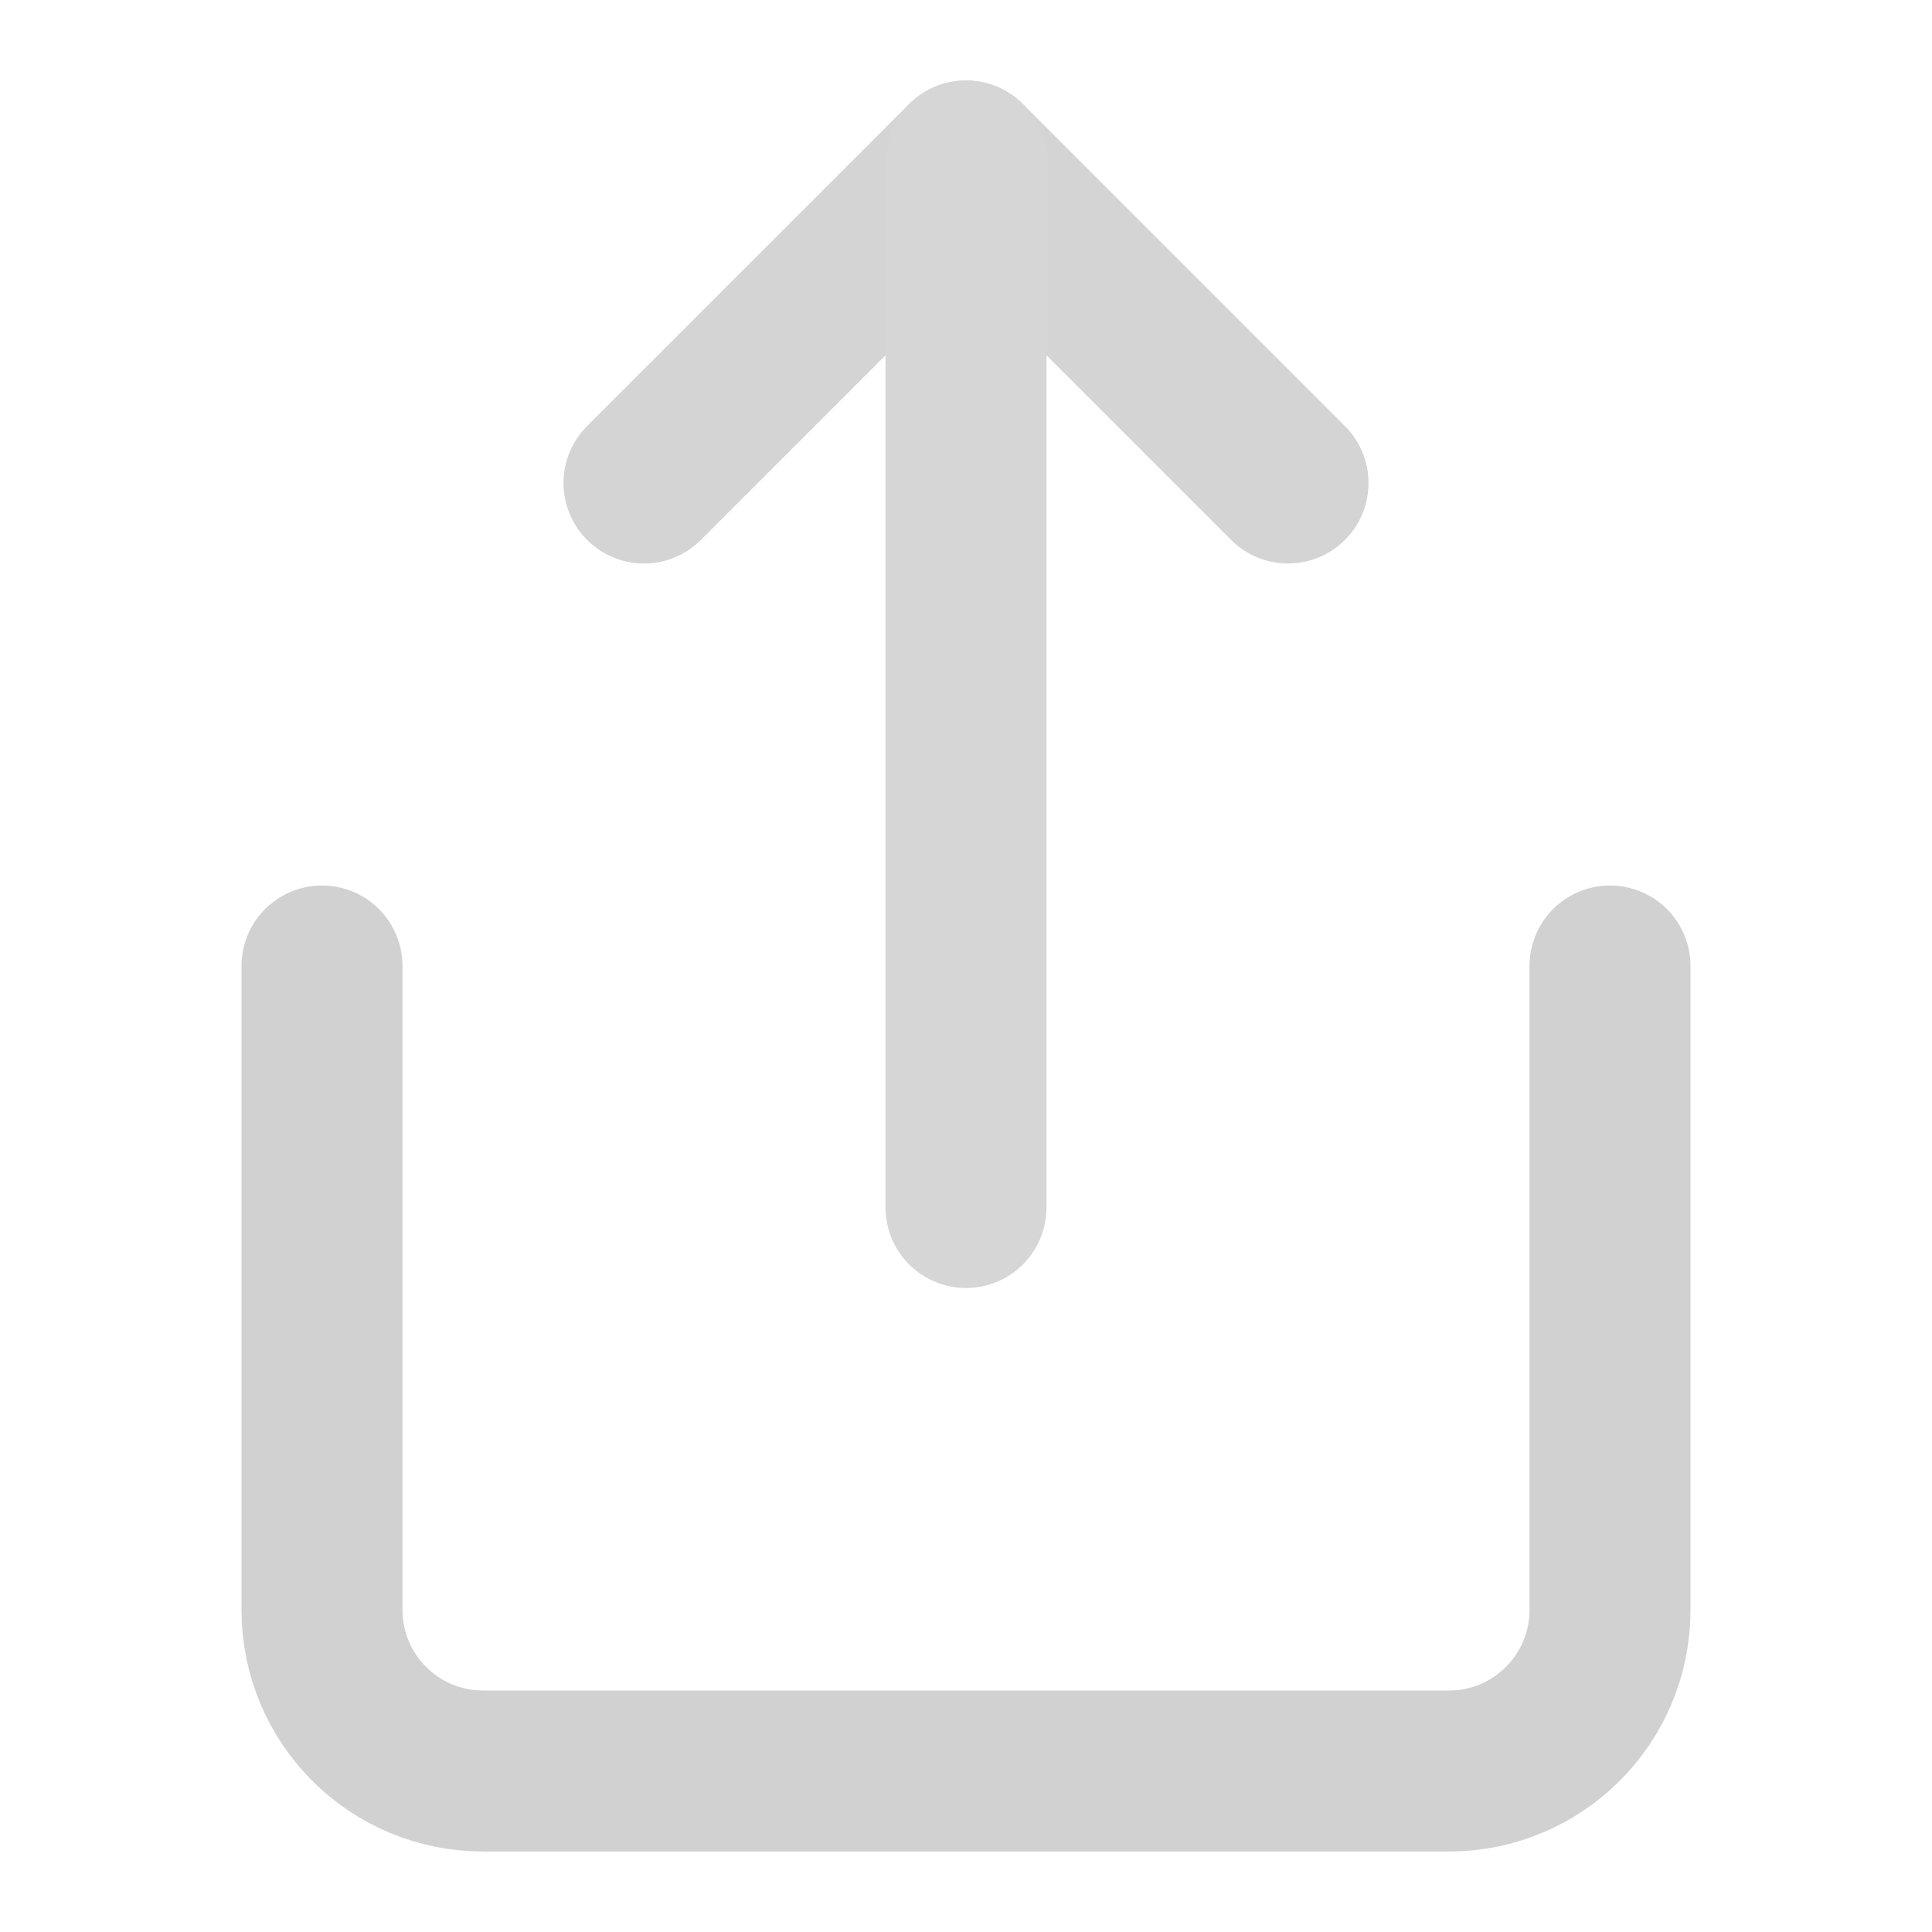
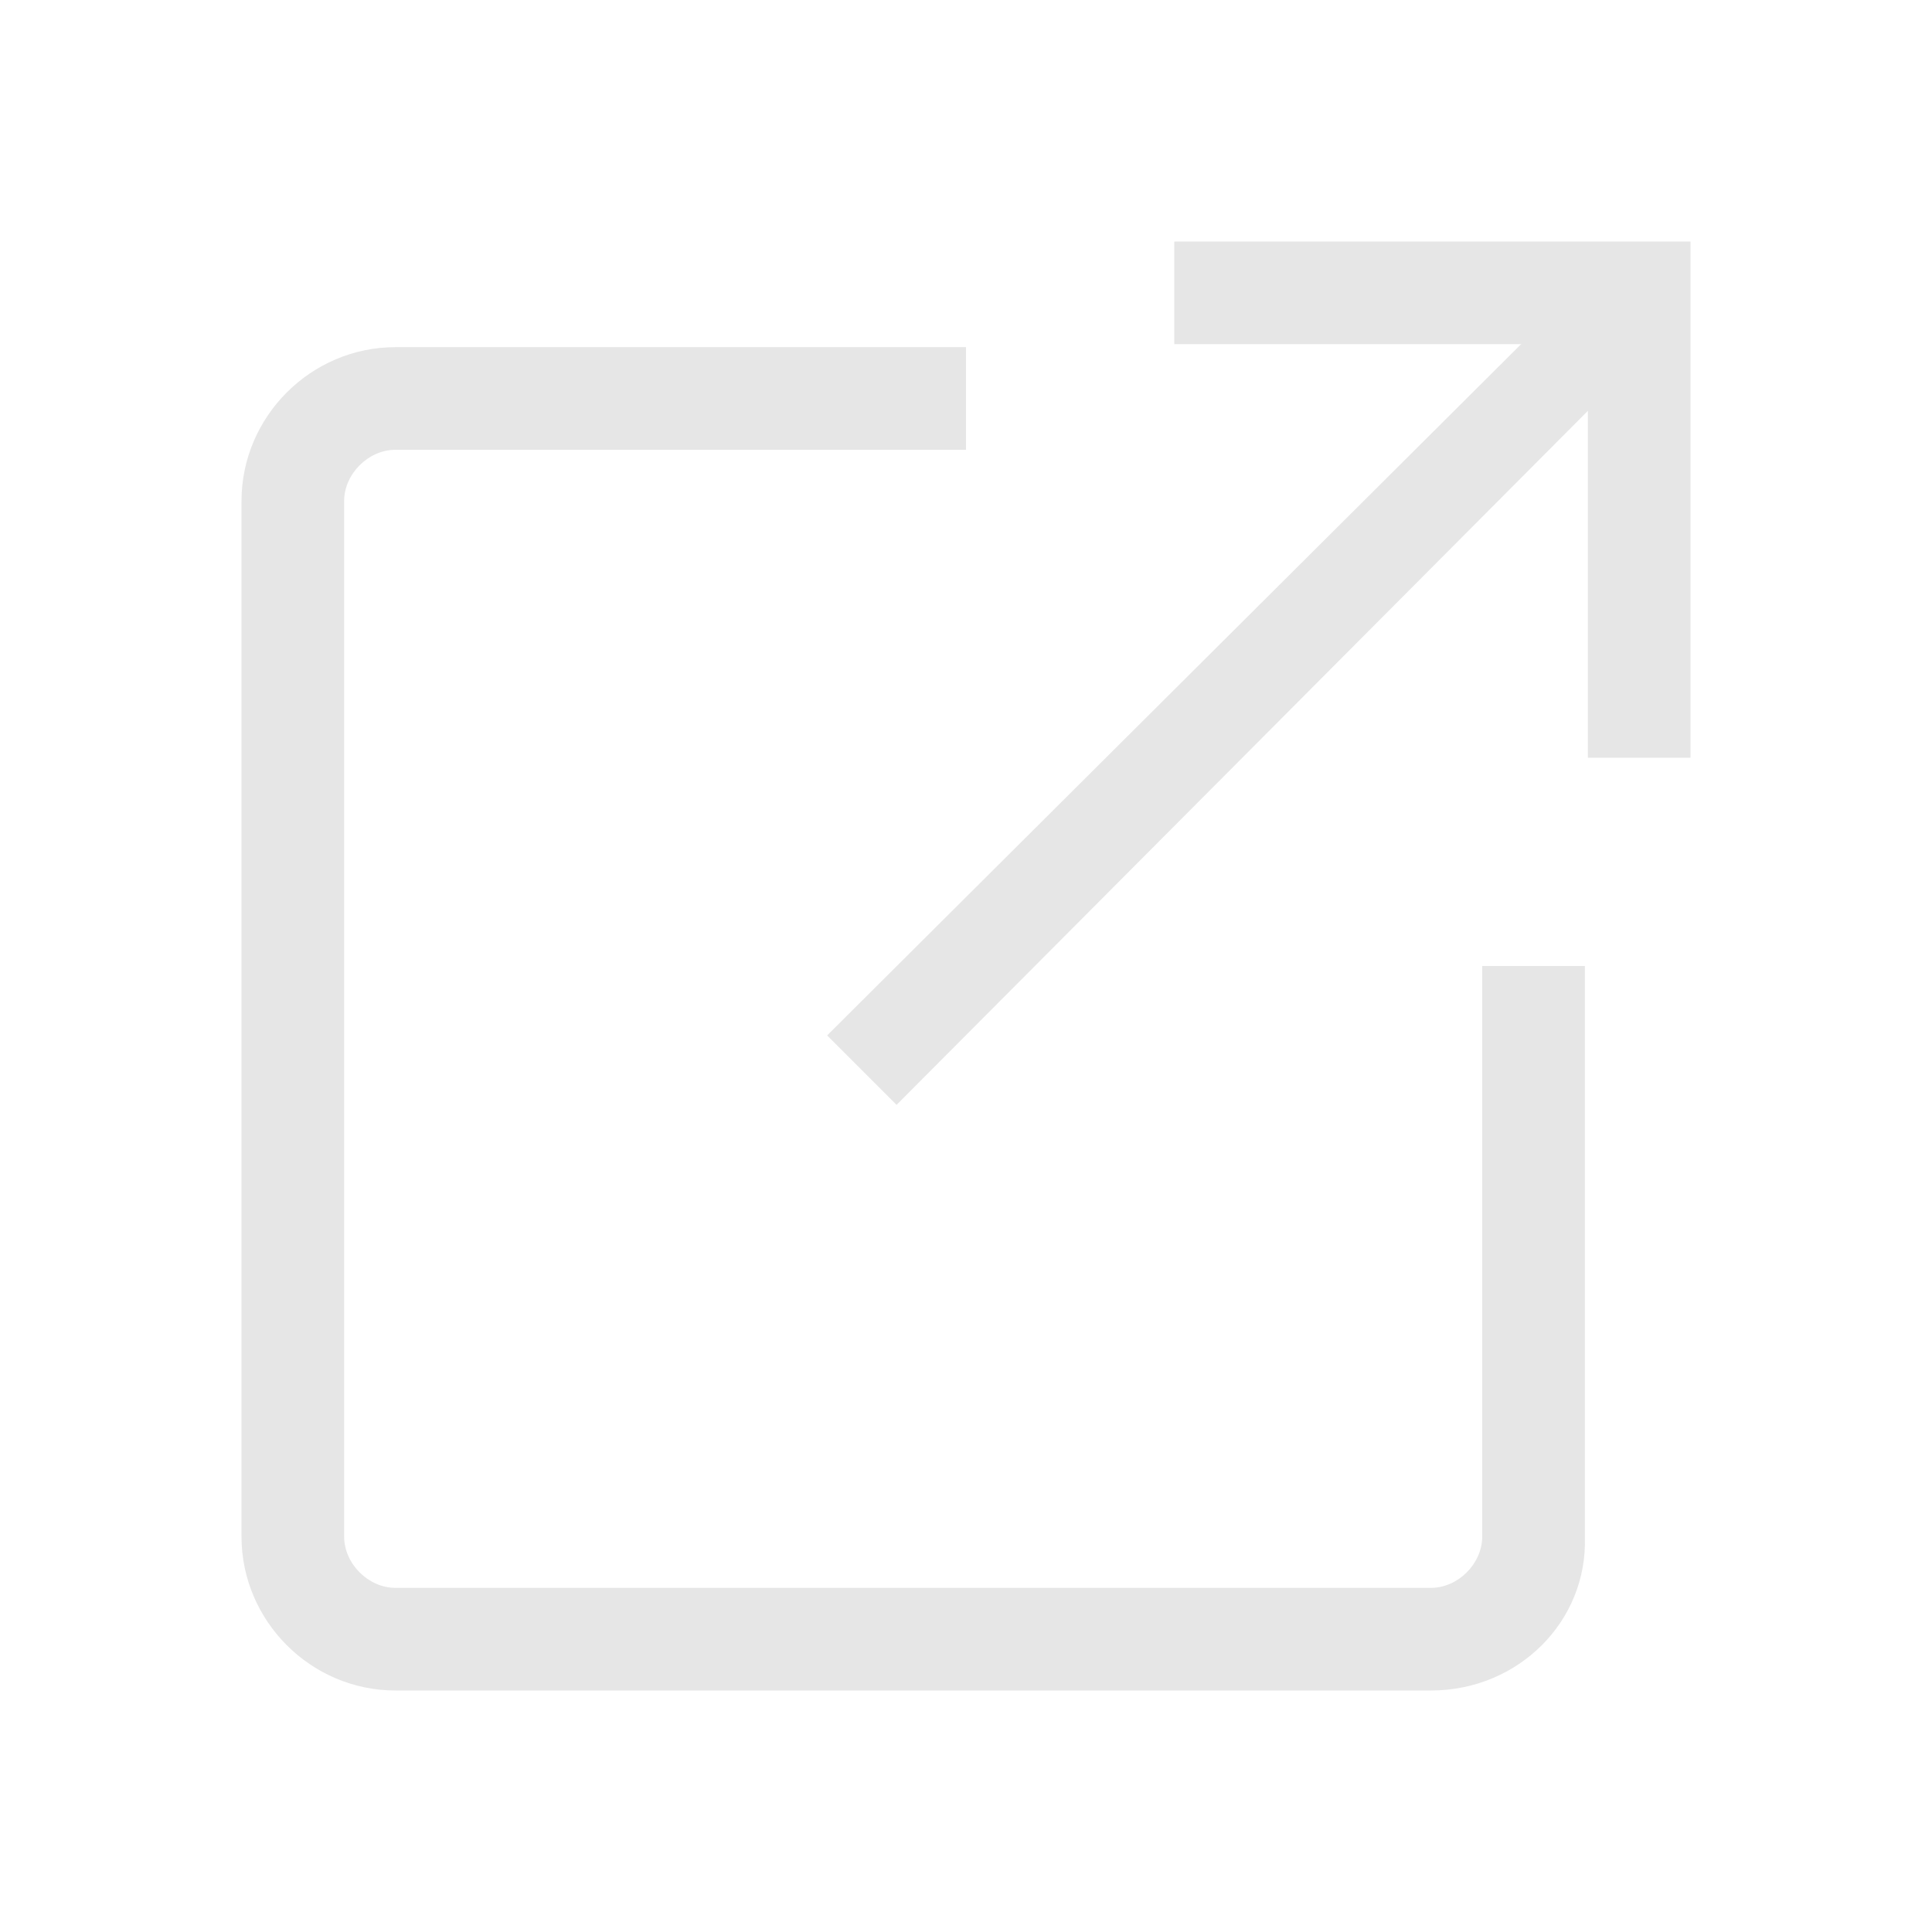
- <svg xmlns="http://www.w3.org/2000/svg" viewBox="0 0 24 24" fill="none" stroke="currentColor" stroke-width="2" stroke-linecap="round" stroke-linejoin="round" class="feather feather-share">
-   <path d="M4 12v8a2 2 0 0 0 2 2h12a2 2 0 0 0 2-2v-8" id="id_101" style="stroke: rgb(209, 209, 209);" />
-   <polyline points="16 6 12 2 8 6" id="id_102" style="stroke: rgb(212, 212, 212);" />
-   <line x1="12" y1="2" x2="12" y2="15" id="id_103" style="stroke: rgb(214, 214, 214);" />
+ <svg xmlns="http://www.w3.org/2000/svg" viewBox="0 0 64 64" xml:space="preserve" enable-background="new 0 0 64 64">
+   <path d="m-352.3-343.4-2.3-2.3 25.8-25.7 2.2 2.2-25.7 25.8" transform="translate(382 380)" fill="#e6e6e6" class="fill-134563" />
+   <path d="M-326-354.9h-3.4v-13.7h-13.7v-3.4h17.1v17.1M-334.6-324h-34.3c-2.8 0-5.1-2.3-5.1-5.1v-34.3c0-2.8 2.3-5.1 5.1-5.1h18.9v3.4h-18.9c-.9 0-1.7.8-1.7 1.7v34.3c0 .9.8 1.7 1.7 1.7h34.3c.9 0 1.7-.8 1.7-1.7V-348h3.4v18.9c.1 2.8-2.2 5.1-5.1 5.1" transform="translate(382 380)" fill="#e6e6e6" class="fill-134563" />
</svg>
